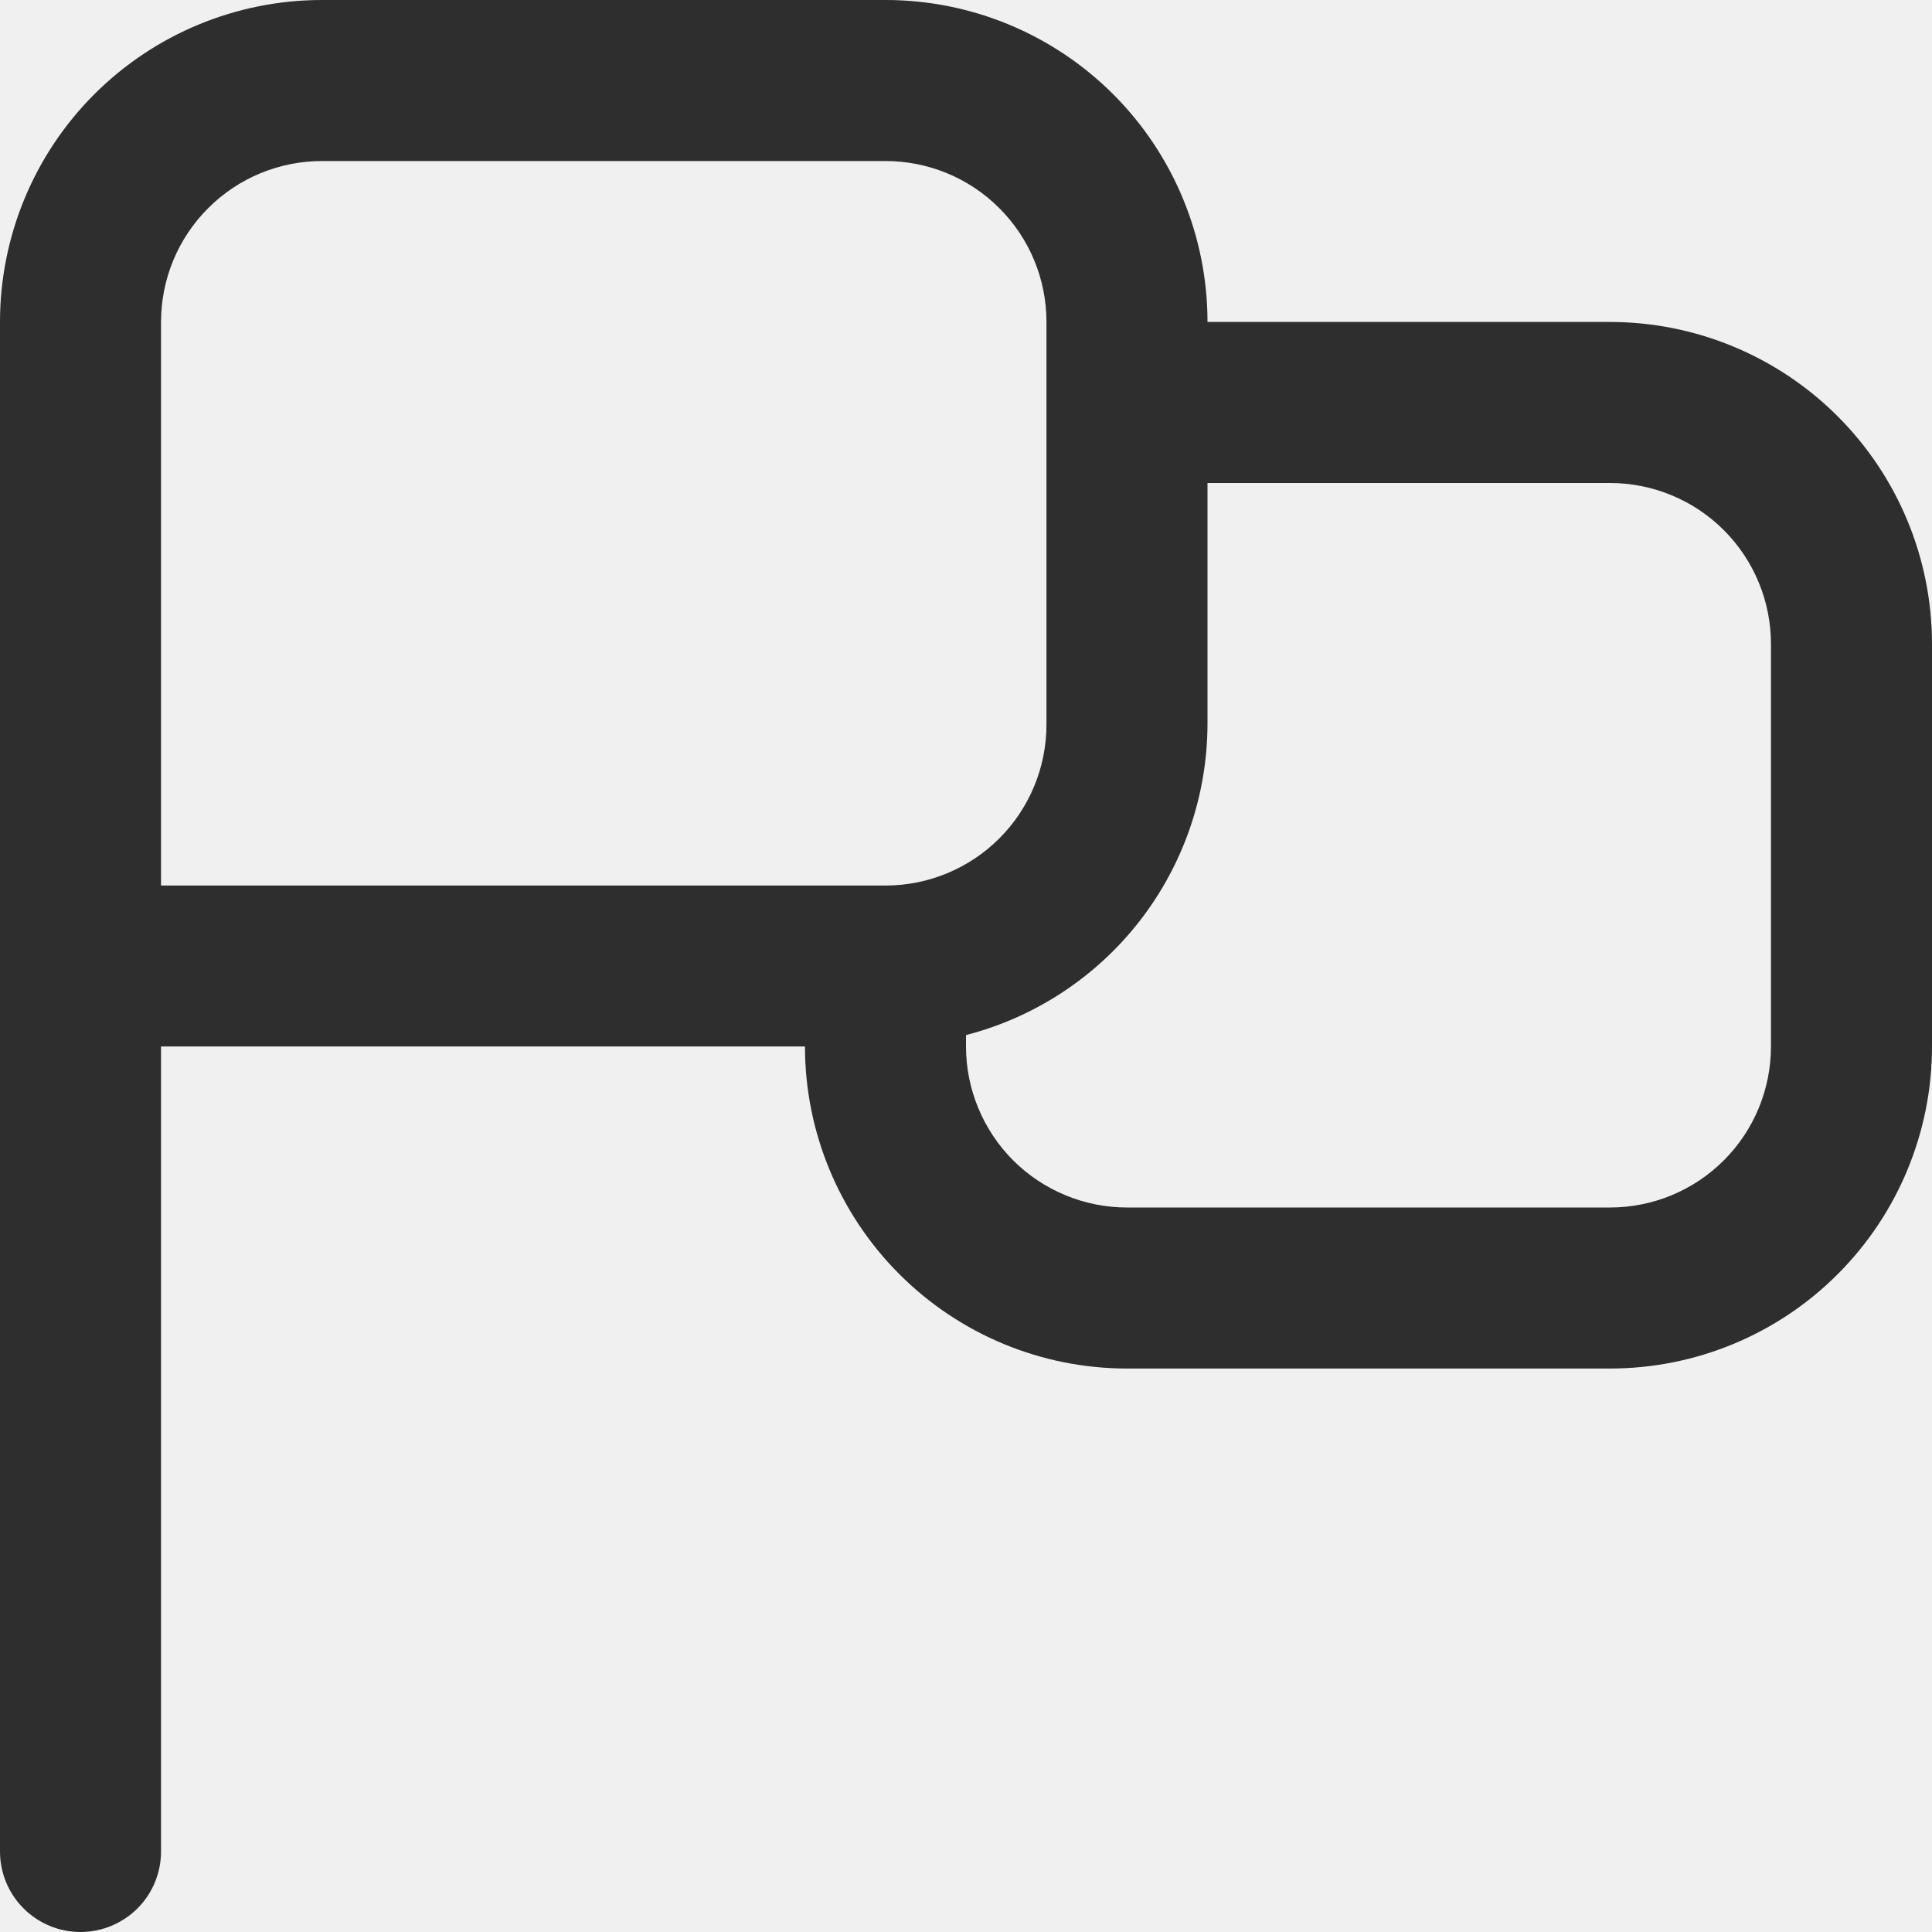
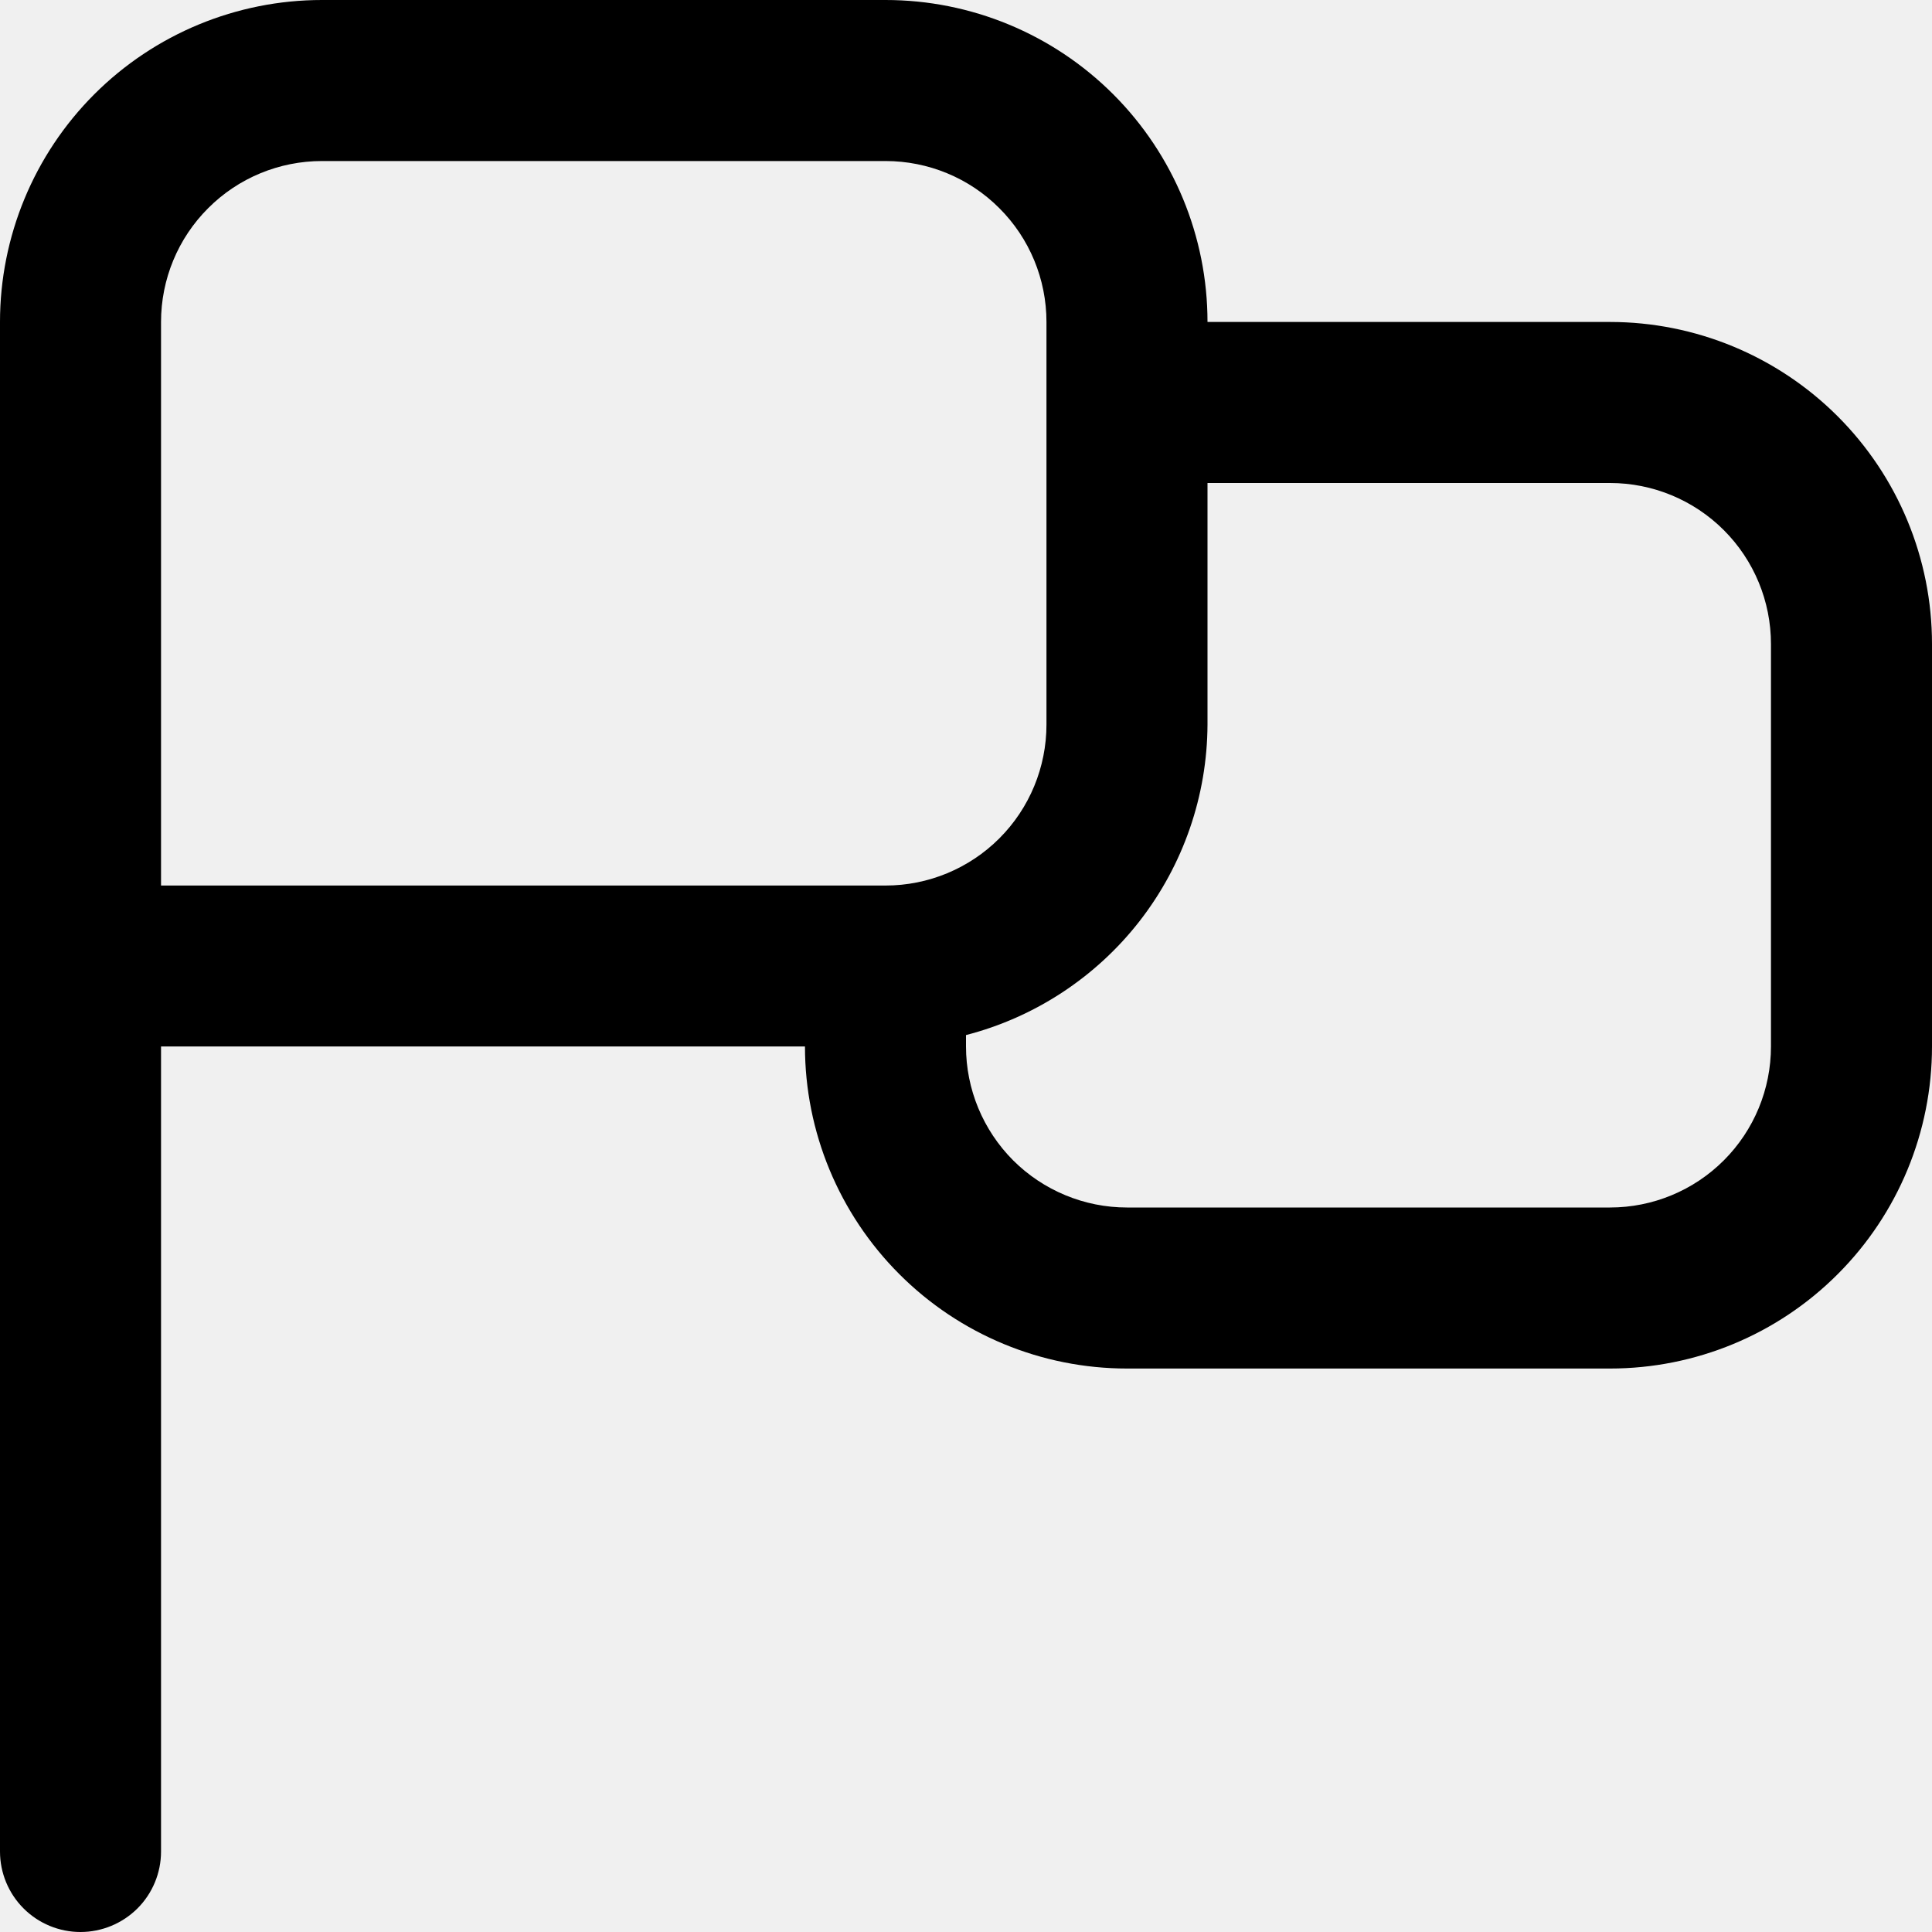
- <svg xmlns="http://www.w3.org/2000/svg" width="20" height="20" viewBox="0 0 20 20" fill="none">
-   <g clip-path="url(#clip0_103_1262)">
-     <path d="M16.667 3.333H12.5C12.5 2.449 12.149 1.601 11.524 0.976C10.899 0.351 10.051 0 9.167 0L3.333 0C2.449 0 1.601 0.351 0.976 0.976C0.351 1.601 0 2.449 0 3.333L0 19.167C0 19.388 0.088 19.6 0.244 19.756C0.4 19.912 0.612 20 0.833 20C1.054 20 1.266 19.912 1.423 19.756C1.579 19.6 1.667 19.388 1.667 19.167V10.833H8.333C8.333 11.717 8.685 12.565 9.31 13.19C9.935 13.816 10.783 14.167 11.667 14.167H16.667C17.551 14.167 18.399 13.816 19.024 13.19C19.649 12.565 20 11.717 20 10.833V6.667C20 5.783 19.649 4.935 19.024 4.31C18.399 3.685 17.551 3.333 16.667 3.333ZM1.667 9.167V3.333C1.667 2.891 1.842 2.467 2.155 2.155C2.467 1.842 2.891 1.667 3.333 1.667H9.167C9.609 1.667 10.033 1.842 10.345 2.155C10.658 2.467 10.833 2.891 10.833 3.333V7.5C10.833 7.942 10.658 8.366 10.345 8.679C10.033 8.991 9.609 9.167 9.167 9.167H1.667ZM18.333 10.833C18.333 11.275 18.158 11.699 17.845 12.012C17.533 12.324 17.109 12.5 16.667 12.5H11.667C11.225 12.5 10.801 12.324 10.488 12.012C10.176 11.699 10 11.275 10 10.833V10.715C10.713 10.531 11.346 10.115 11.798 9.534C12.25 8.952 12.497 8.237 12.5 7.5V5H16.667C17.109 5 17.533 5.176 17.845 5.488C18.158 5.801 18.333 6.225 18.333 6.667V10.833Z" fill="#2E2E2E" />
+ <svg xmlns="http://www.w3.org/2000/svg" width="20" height="20" viewBox="0 0 20 20">
+   <g>
+     <path d="M16.667 3.333H12.5C12.5 2.449 12.149 1.601 11.524 0.976C10.899 0.351 10.051 0 9.167 0L3.333 0C2.449 0 1.601 0.351 0.976 0.976C0.351 1.601 0 2.449 0 3.333L0 19.167C0 19.388 0.088 19.6 0.244 19.756C0.4 19.912 0.612 20 0.833 20C1.054 20 1.266 19.912 1.423 19.756C1.579 19.6 1.667 19.388 1.667 19.167V10.833H8.333C8.333 11.717 8.685 12.565 9.31 13.19C9.935 13.816 10.783 14.167 11.667 14.167H16.667C17.551 14.167 18.399 13.816 19.024 13.19C19.649 12.565 20 11.717 20 10.833V6.667C20 5.783 19.649 4.935 19.024 4.31C18.399 3.685 17.551 3.333 16.667 3.333ZM1.667 9.167V3.333C1.667 2.891 1.842 2.467 2.155 2.155C2.467 1.842 2.891 1.667 3.333 1.667H9.167C9.609 1.667 10.033 1.842 10.345 2.155C10.658 2.467 10.833 2.891 10.833 3.333V7.5C10.833 7.942 10.658 8.366 10.345 8.679C10.033 8.991 9.609 9.167 9.167 9.167H1.667ZM18.333 10.833C18.333 11.275 18.158 11.699 17.845 12.012C17.533 12.324 17.109 12.5 16.667 12.5H11.667C11.225 12.5 10.801 12.324 10.488 12.012C10.176 11.699 10 11.275 10 10.833V10.715C10.713 10.531 11.346 10.115 11.798 9.534C12.25 8.952 12.497 8.237 12.5 7.5V5H16.667C17.109 5 17.533 5.176 17.845 5.488C18.158 5.801 18.333 6.225 18.333 6.667V10.833Z" />
  </g>
  <defs>
    <clipPath id="clip0_103_1262">
      <rect width="20" height="20" fill="white" />
    </clipPath>
  </defs>
</svg>
